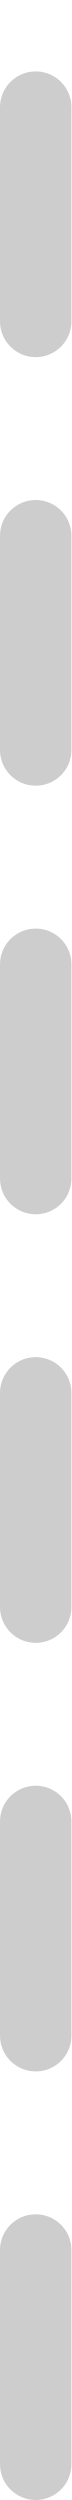
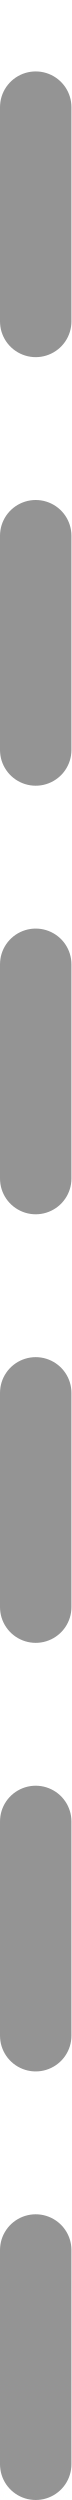
<svg xmlns="http://www.w3.org/2000/svg" width="1" height="35" viewBox="0 0 1 35">
-   <line id="Linha_1" data-name="Linha 1" y1="34" transform="translate(0.5 0.5)" fill="none" stroke="#707070" stroke-linecap="round" stroke-width="1" stroke-dasharray="3" opacity="0.35" />
+   <line id="Linha_1" data-name="Linha 1" y1="34" transform="translate(0.5 0.5)" fill="none" stroke="#707070" stroke-linecap="round" stroke-width="1" stroke-dasharray="3" opacity="0.75" />
</svg>
